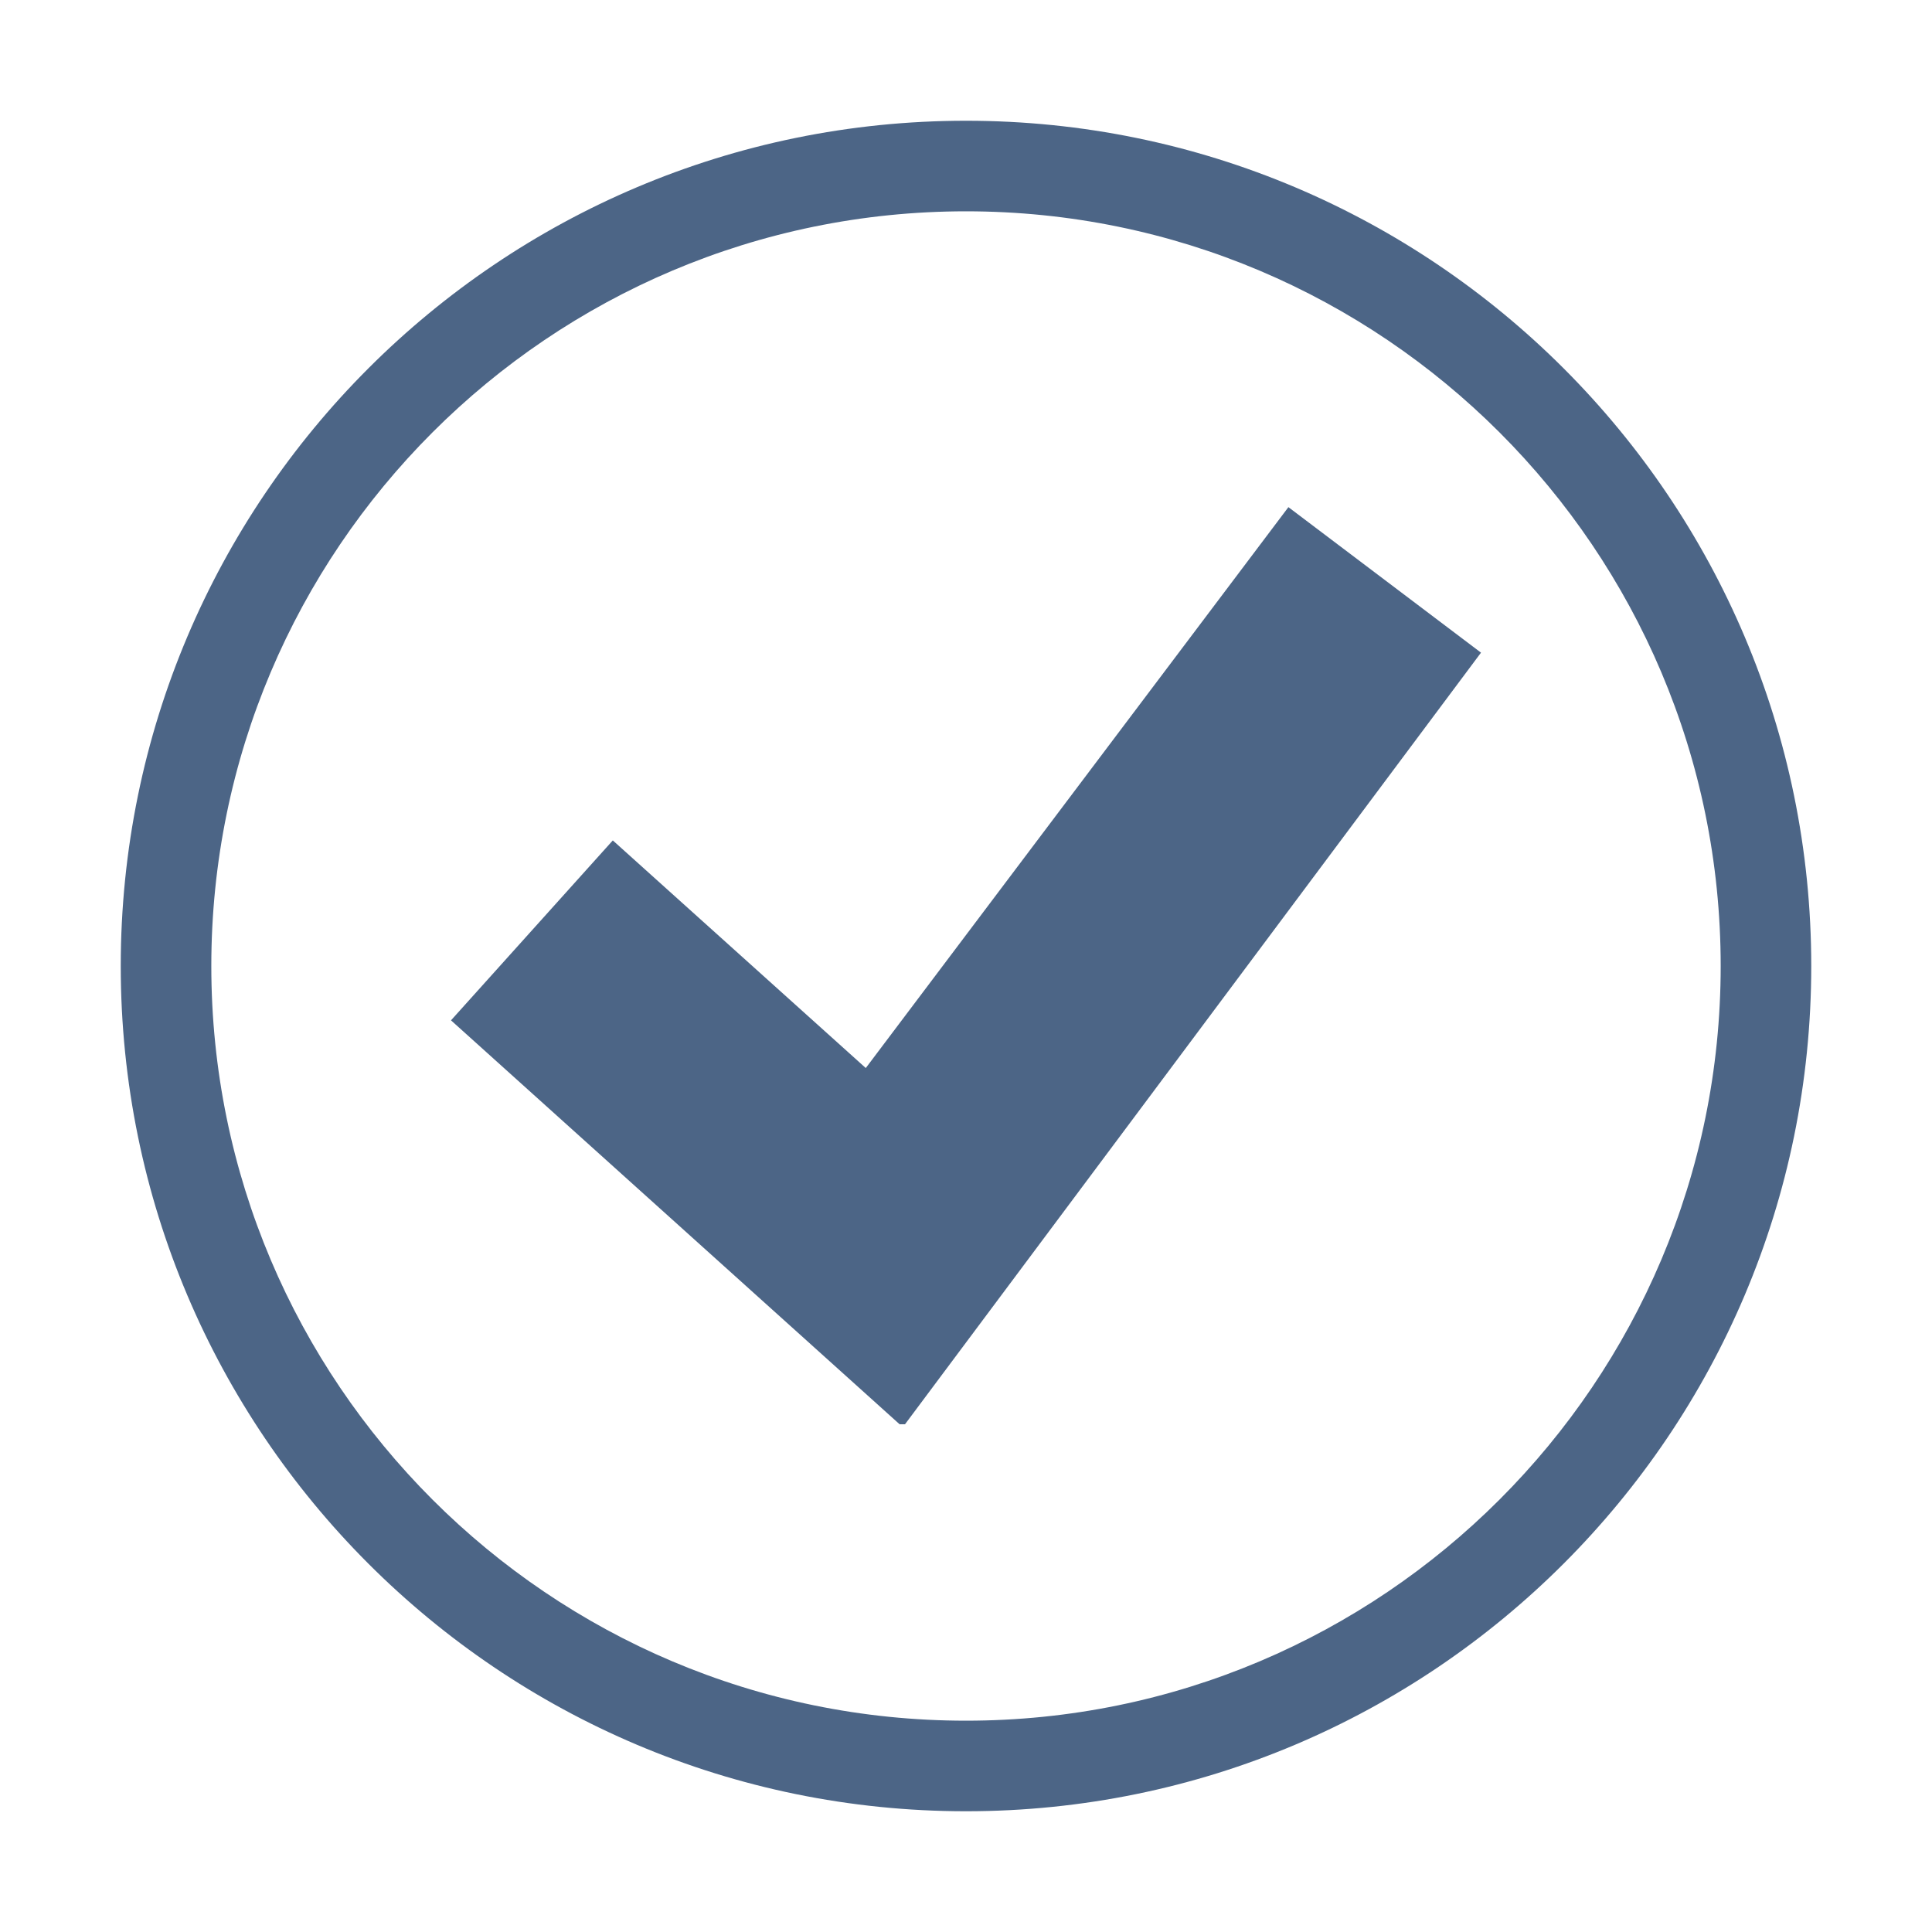
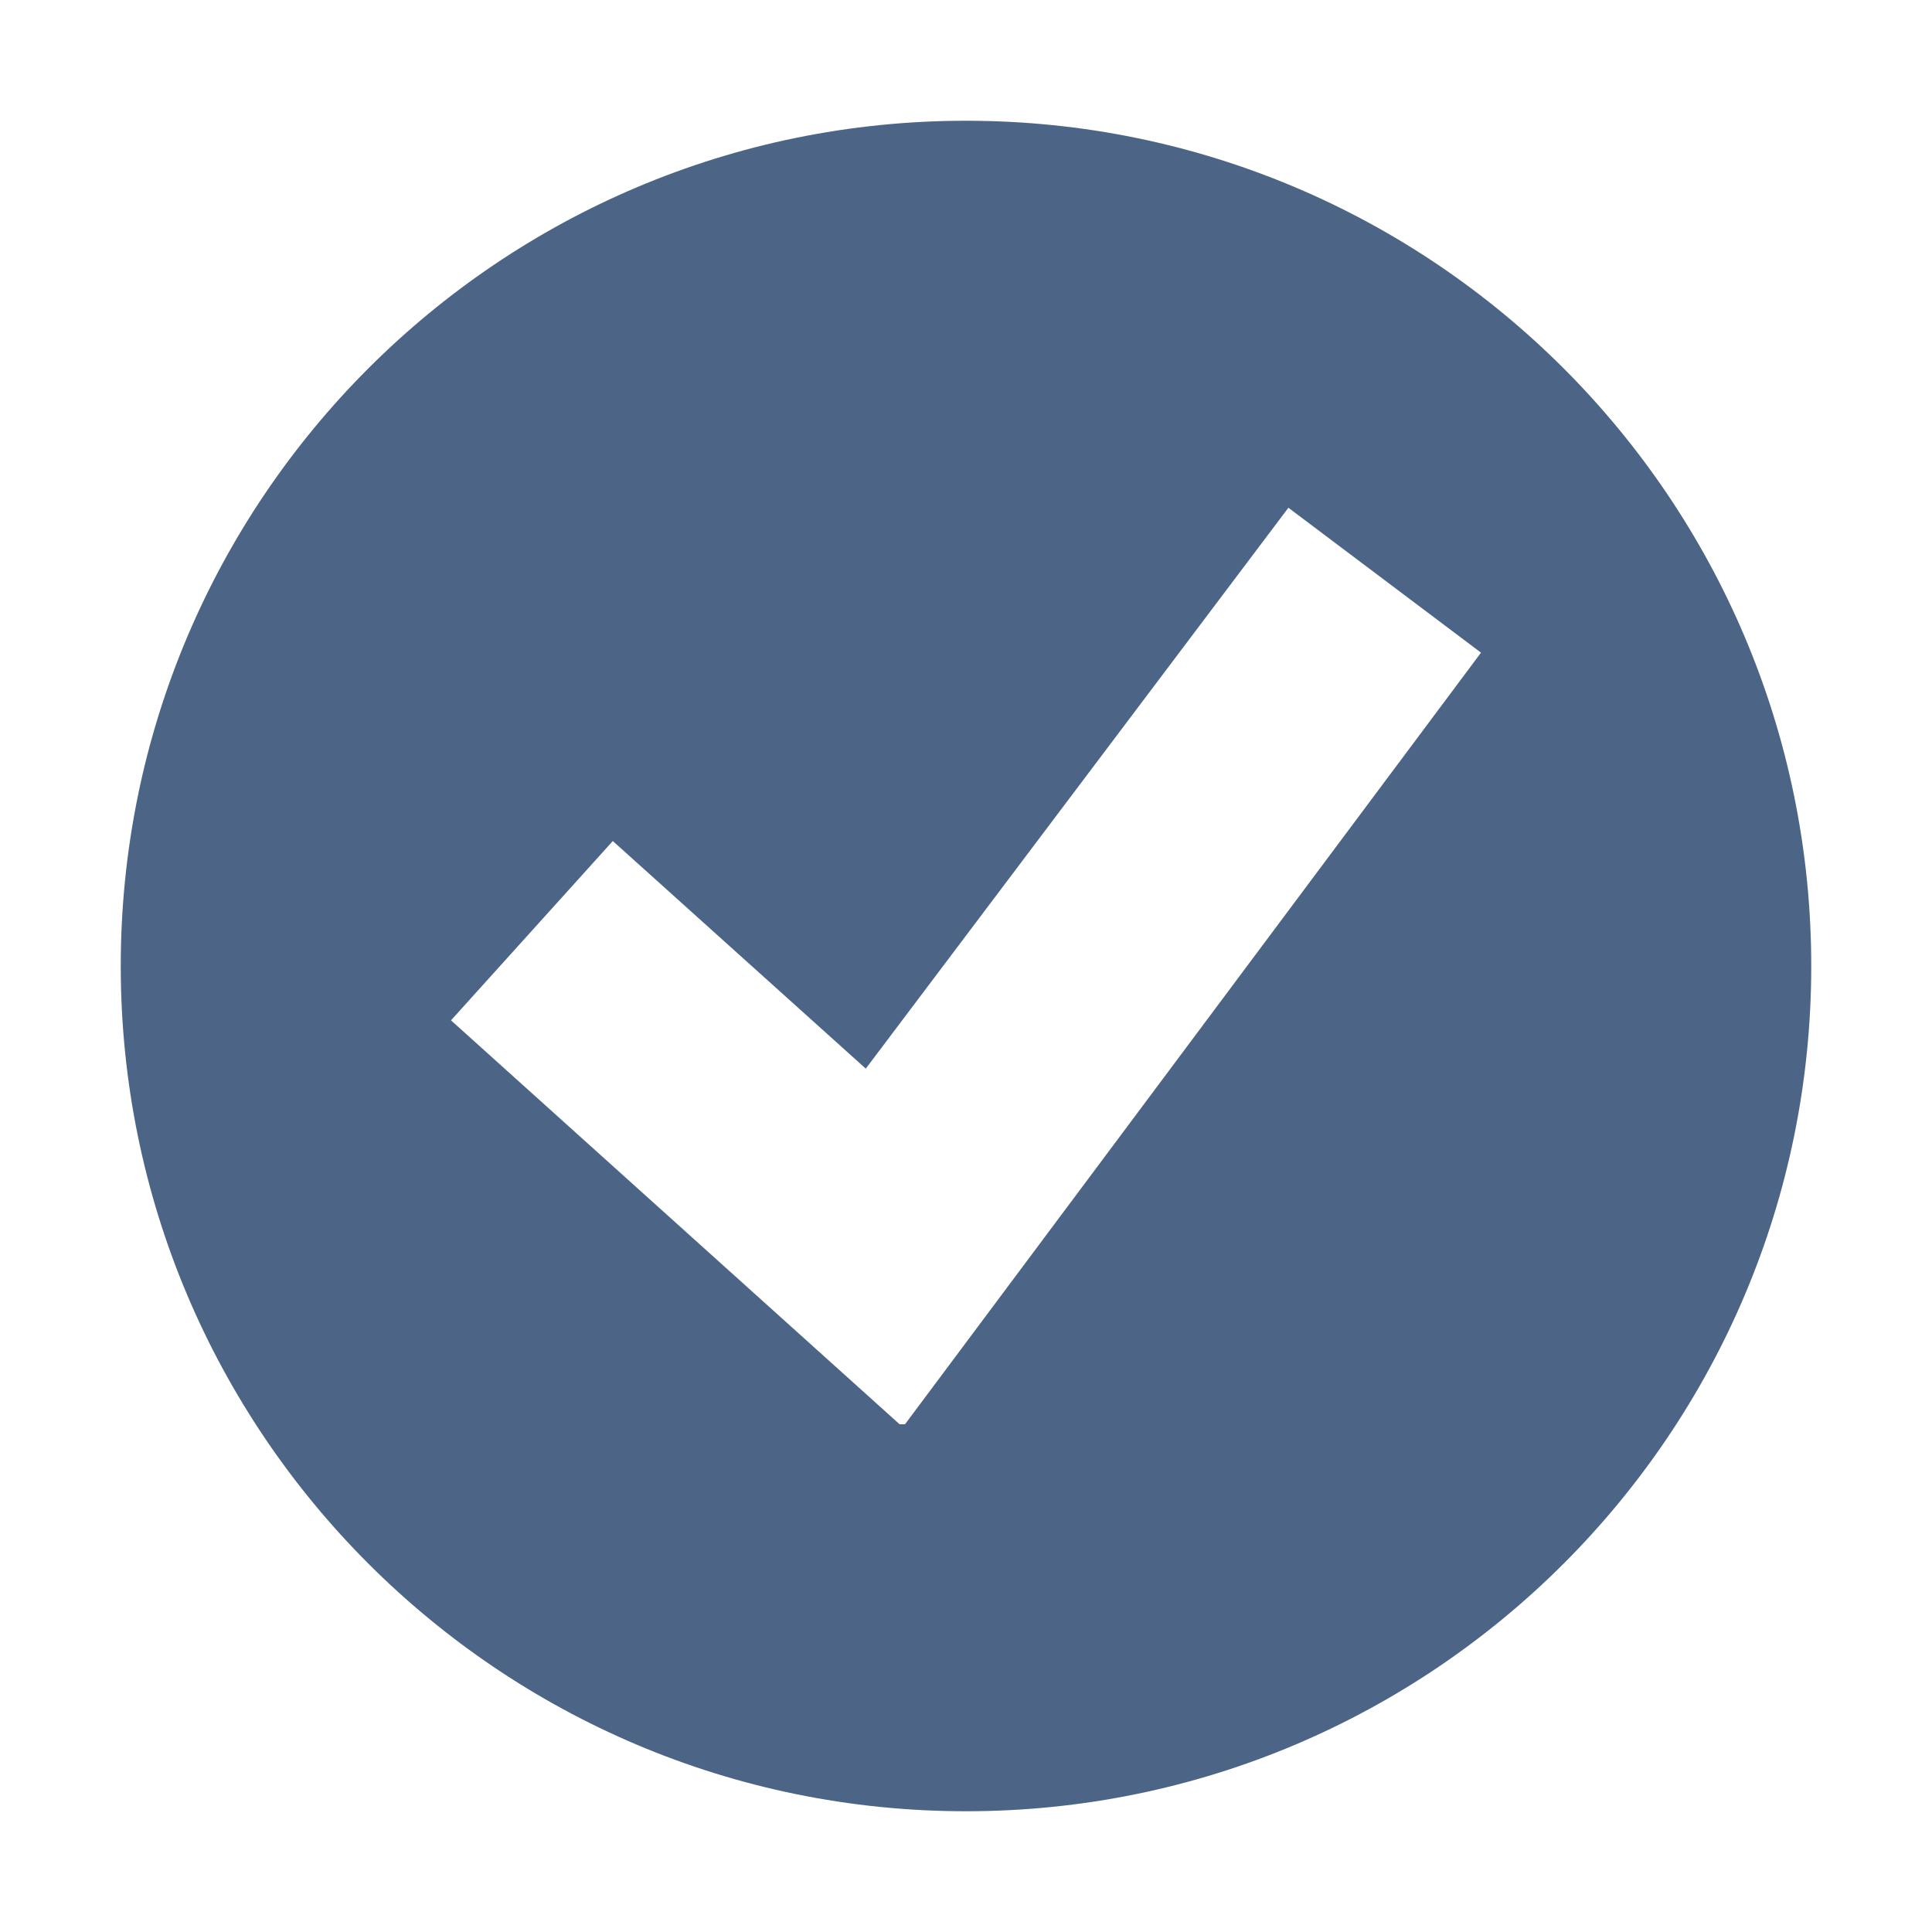
<svg xmlns="http://www.w3.org/2000/svg" xmlns:xlink="http://www.w3.org/1999/xlink" version="1.1" id="Layer_1" x="0px" y="0px" viewBox="0 0 320 320" style="enable-background:new 0 0 320 320;" xml:space="preserve">
  <style type="text/css">
- 	.st0{clip-path:url(#SVGID_00000103958977634537362150000012380564568999823767_);fill:#4C6586;}
+ 	.st0{clip-path:url(#SVGID_00000104681996493239168030000001669828272069268131_);fill:#4C6586;}
</style>
  <g>
    <g>
      <defs>
        <rect id="SVGID_1_" width="320" height="320" />
      </defs>
-       <clipPath id="SVGID_00000057132817209577457540000011099399647937293727_">
+       <clipPath id="SVGID_00000008860654091272538860000005278836837653841854_">
        <use xlink:href="#SVGID_1_" style="overflow:visible;" />
      </clipPath>
-       <path style="clip-path:url(#SVGID_00000057132817209577457540000011099399647937293727_);fill:#4C6586;" d="M149.9,235.9    l95.4-127.8L213.4,84l-70,92.9l-41.9-37.7L74.7,169l74.3,66.9l0,0H149.9z M285,160c0,69-56,125-125,125S35,229,35,160    S91,35,160,35S285,91,285,160 M300,160c0-77.3-62.7-140-140-140S20,82.7,20,160s62.7,140,140,140S300,237.3,300,160" />
+       <path style="clip-path:url(#SVGID_00000008860654091272538860000005278836837653841854_);fill:#4C6586;" d="M245.3,108.1    l-95.4,127.8H149l0,0l0,0L74.7,169l26.8-29.7l41.9,37.7l70-92.9L245.3,108.1z M300,160c0-77.3-62.7-140-140-140S20,82.7,20,160    s62.7,140,140,140S300,237.3,300,160" />
    </g>
  </g>
</svg>
